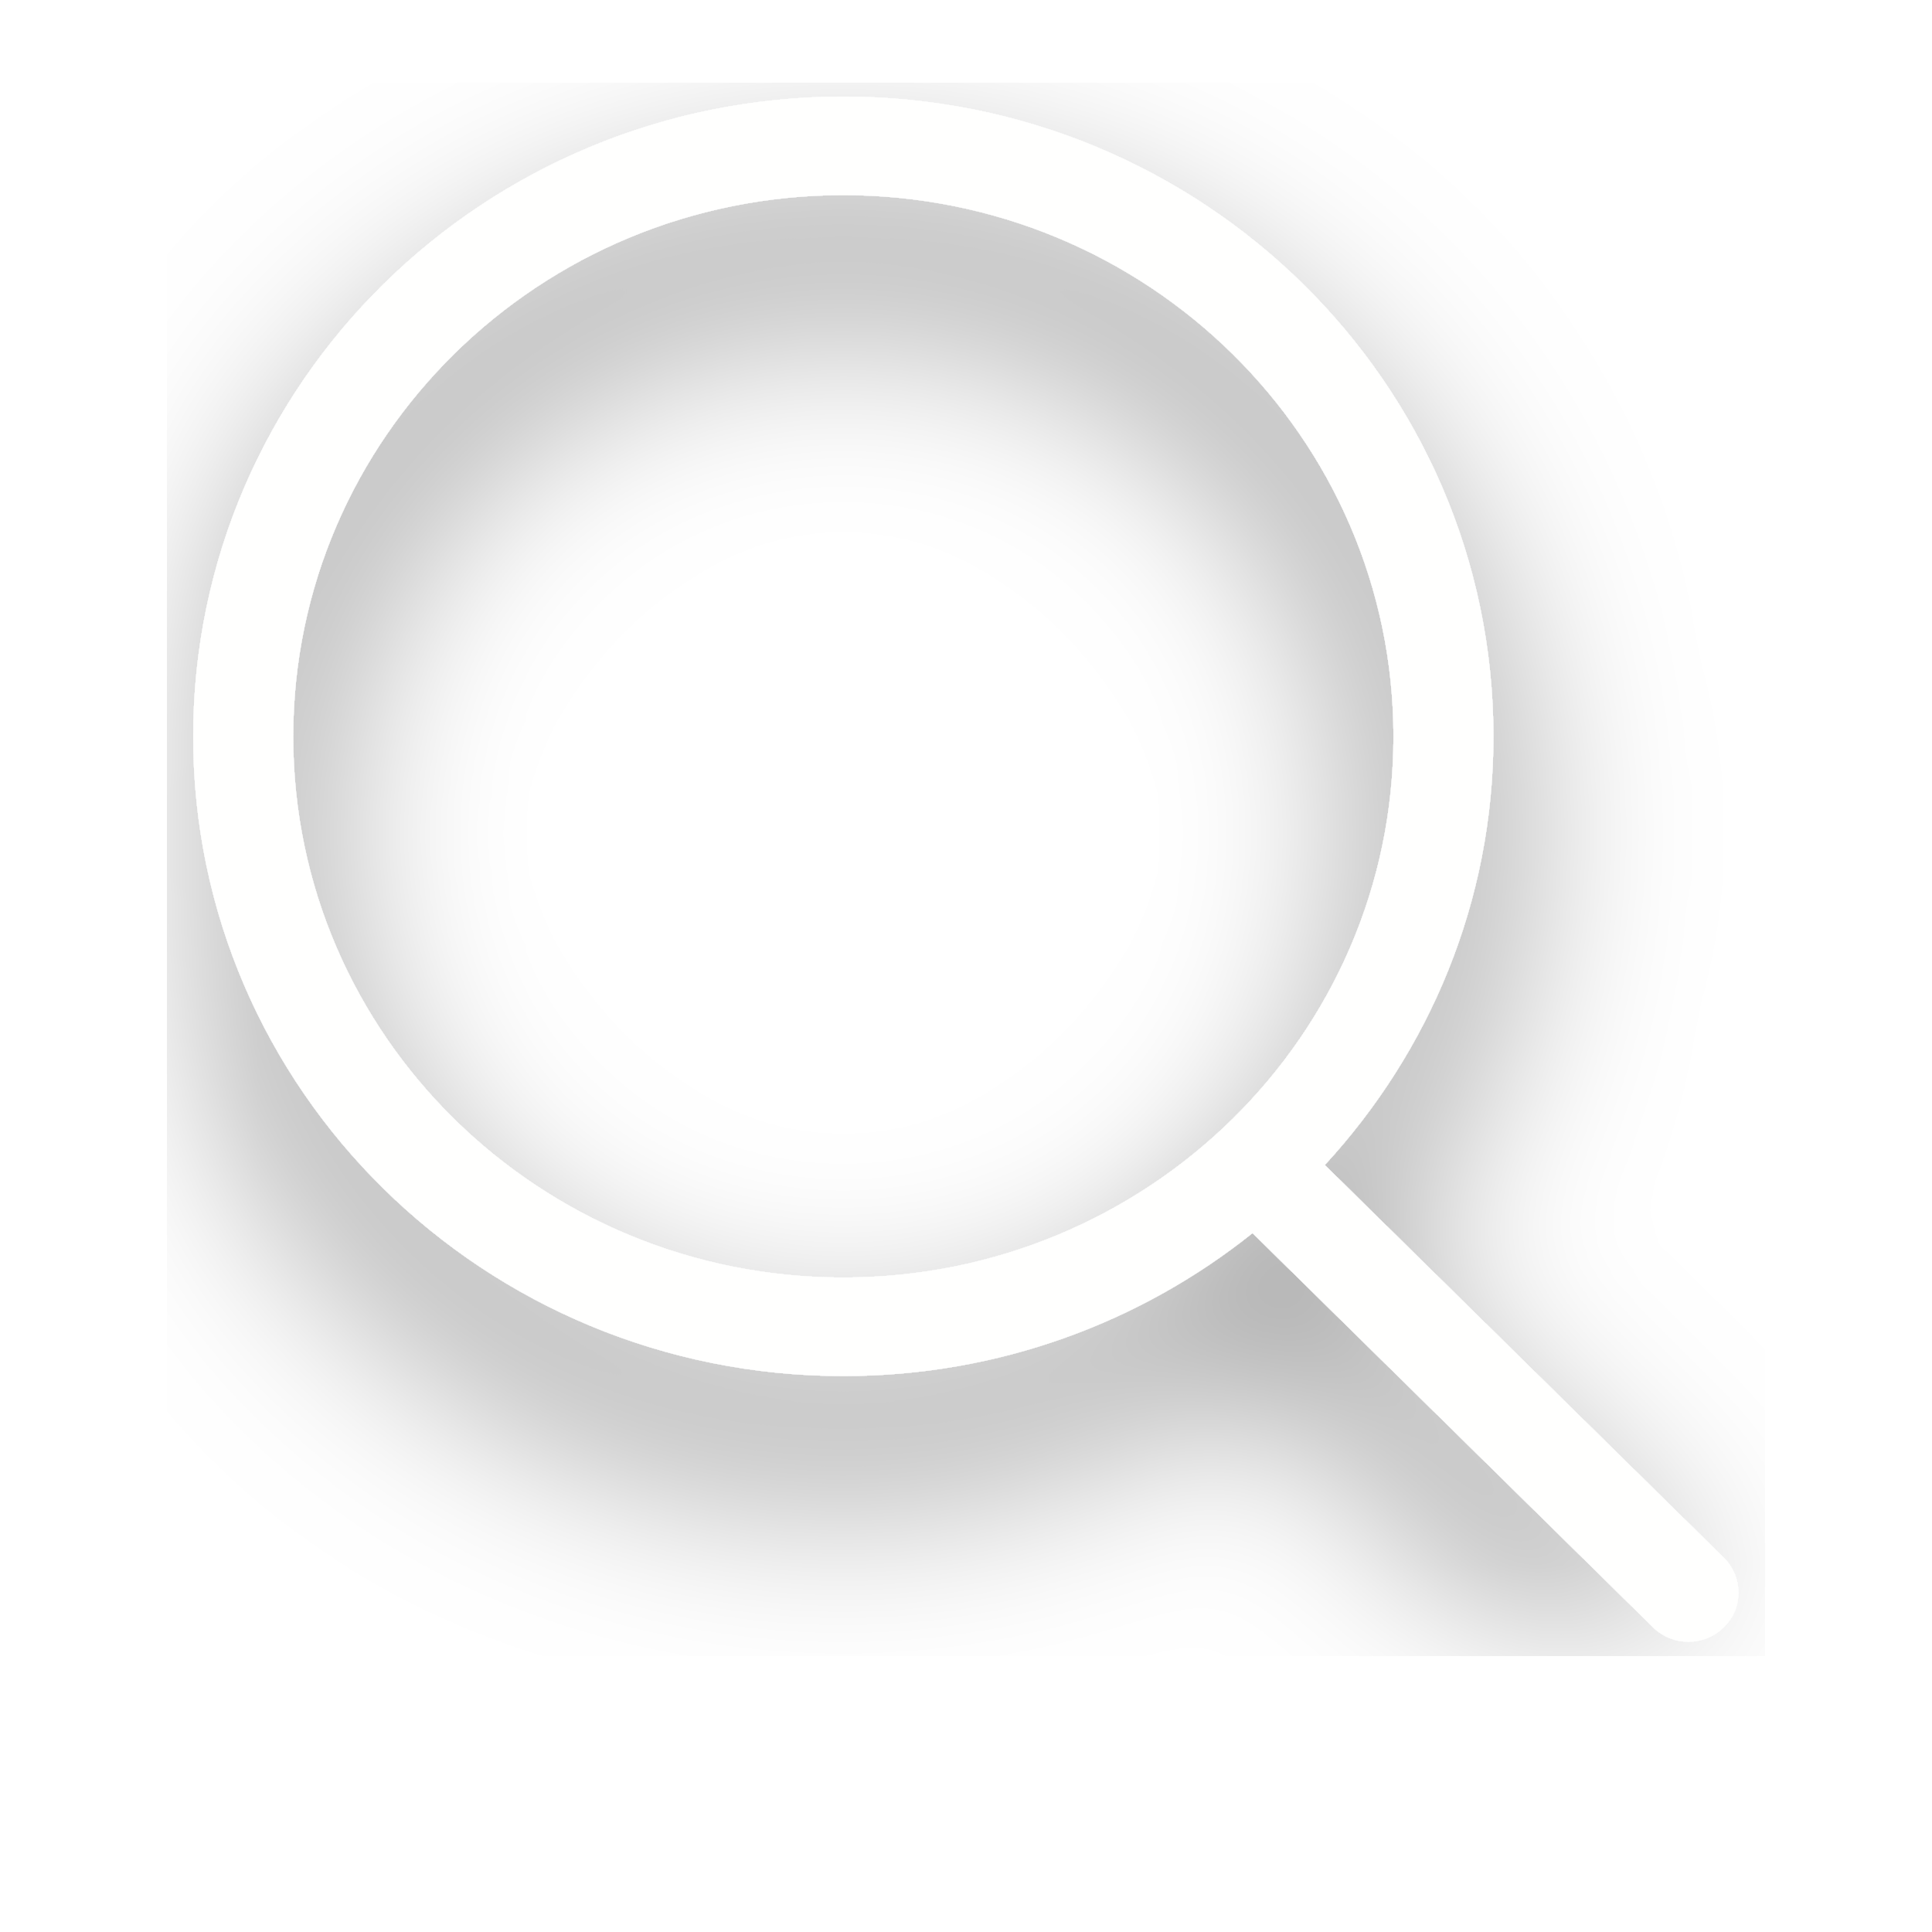
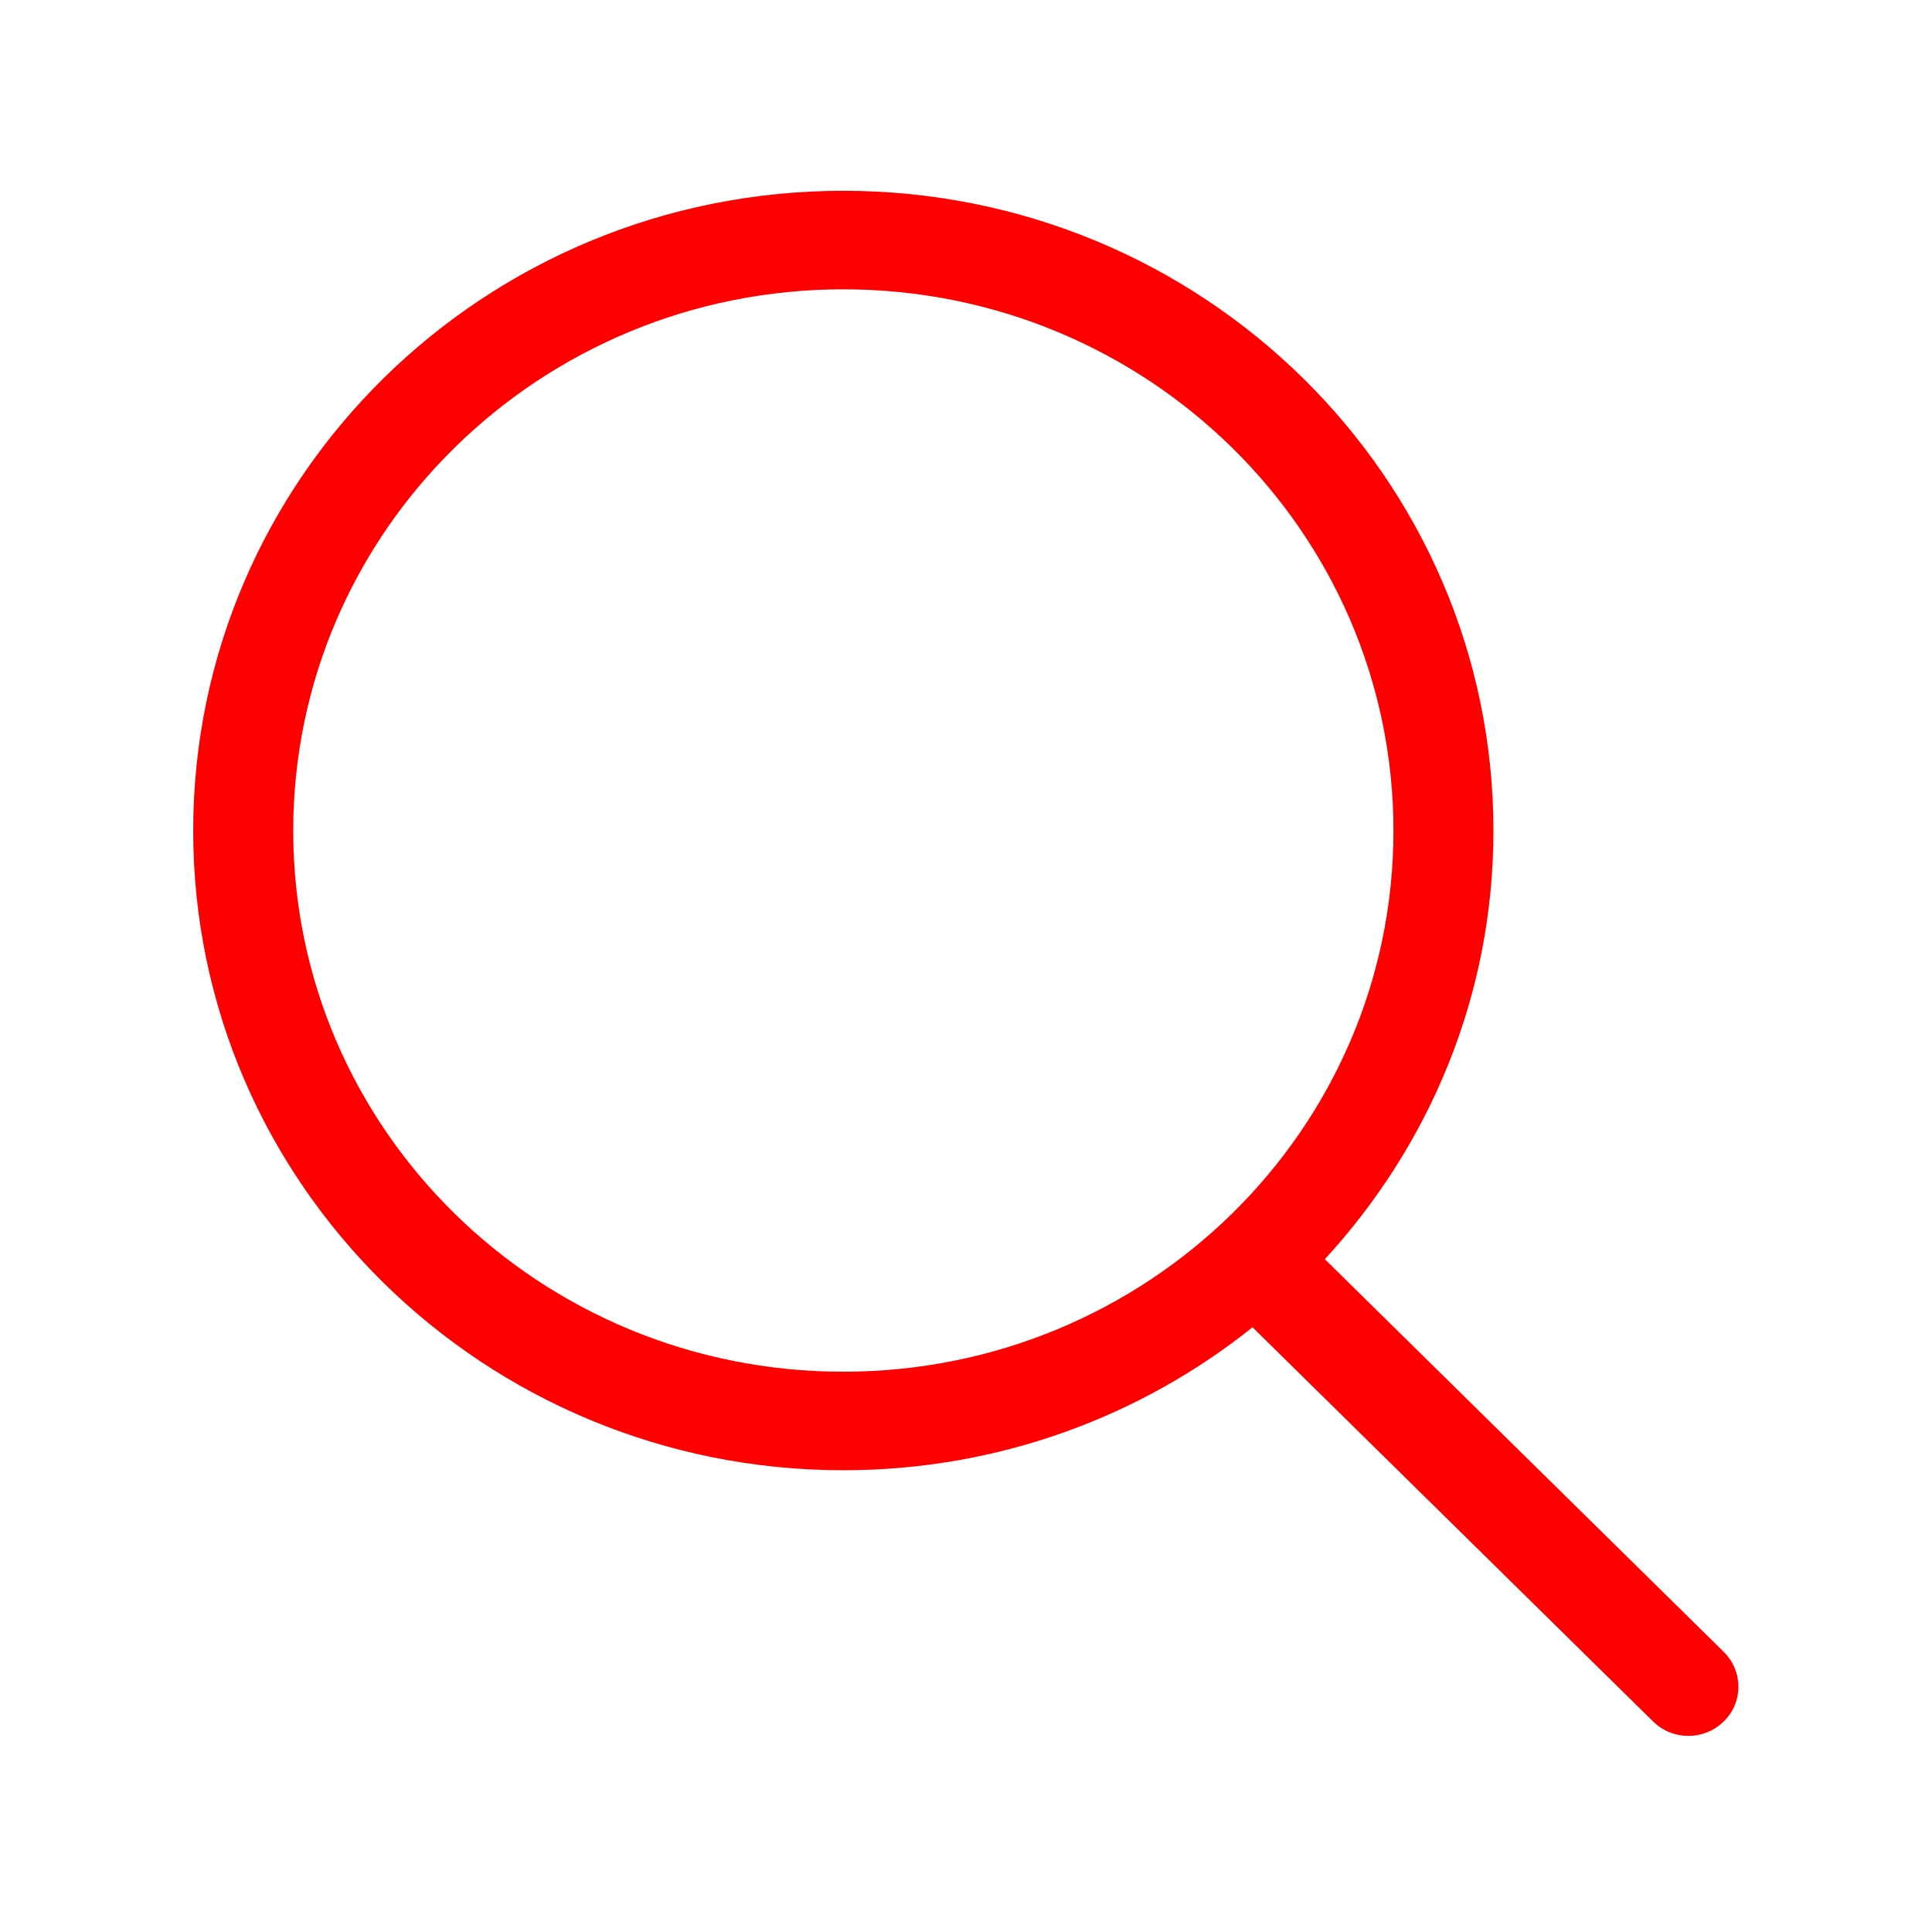
- <svg xmlns="http://www.w3.org/2000/svg" width="40px" height="40px" viewBox="0 0 40 40" version="1.1">
-   <defs>
-     <filter x="-1.7%" y="-0.9%" width="103.4%" height="101.8%" filterUnits="objectBoundingBox" id="filter-1">
-       <feOffset dx="0" dy="2" in="SourceAlpha" result="shadowOffsetOuter1" />
-       <feGaussianBlur stdDeviation="2" in="shadowOffsetOuter1" result="shadowBlurOuter1" />
-       <feColorMatrix values="0 0 0 0 0   0 0 0 0 0   0 0 0 0 0  0 0 0 0.5 0" type="matrix" in="shadowBlurOuter1" result="shadowMatrixOuter1" />
-       <feMerge>
-         <feMergeNode in="shadowMatrixOuter1" />
-         <feMergeNode in="SourceGraphic" />
-       </feMerge>
-     </filter>
-   </defs>
-   <g id="Page-1" stroke="none" stroke-width="1" fill="none" fill-rule="evenodd">
-     <g id="Icon-Set" filter="url(#filter-1)" transform="translate(-252, -1137)" fill="#FFFFFE">
-       <path d="M269.46,1163.45 C263.17,1163.45 258.071,1158.44 258.071,1152.25 C258.071,1146.06 263.17,1141.04 269.46,1141.04 C275.75,1141.04 280.85,1146.06 280.85,1152.25 C280.85,1158.44 275.75,1163.45 269.46,1163.45 L269.46,1163.45 Z M287.688,1169.25 L279.429,1161.12 C281.591,1158.77 282.92,1155.67 282.92,1152.25 C282.92,1144.93 276.894,1139 269.46,1139 C262.026,1139 256,1144.93 256,1152.25 C256,1159.56 262.026,1165.49 269.46,1165.49 C272.672,1165.49 275.618,1164.38 277.932,1162.53 L286.224,1170.69 C286.629,1171.09 287.284,1171.09 287.688,1170.69 C288.093,1170.3 288.093,1169.65 287.688,1169.25 L287.688,1169.25 Z" id="Fill-19" />
+ <svg xmlns="http://www.w3.org/2000/svg" width="40" height="40" version="1.1" viewBox="0 -2 40 40">
+   <g fill="none" fill-rule="evenodd">
+     <g transform="translate(-252,-1137)" fill="#f00">
+       <path d="m269.46 1163.4c-6.29 0-11.389-5.01-11.389-11.2s5.099-11.21 11.389-11.21 11.39 5.02 11.39 11.21-5.1 11.2-11.39 11.2zm18.228 5.8-8.259-8.13c2.162-2.35 3.491-5.45 3.491-8.87 0-7.32-6.026-13.25-13.46-13.25s-13.46 5.93-13.46 13.25c0 7.31 6.026 13.24 13.46 13.24 3.212 0 6.158-1.11 8.472-2.96l8.292 8.16c0.405 0.4 1.06 0.4 1.464 0 0.405-0.39 0.405-1.04 0-1.44z" />
    </g>
  </g>
</svg>
